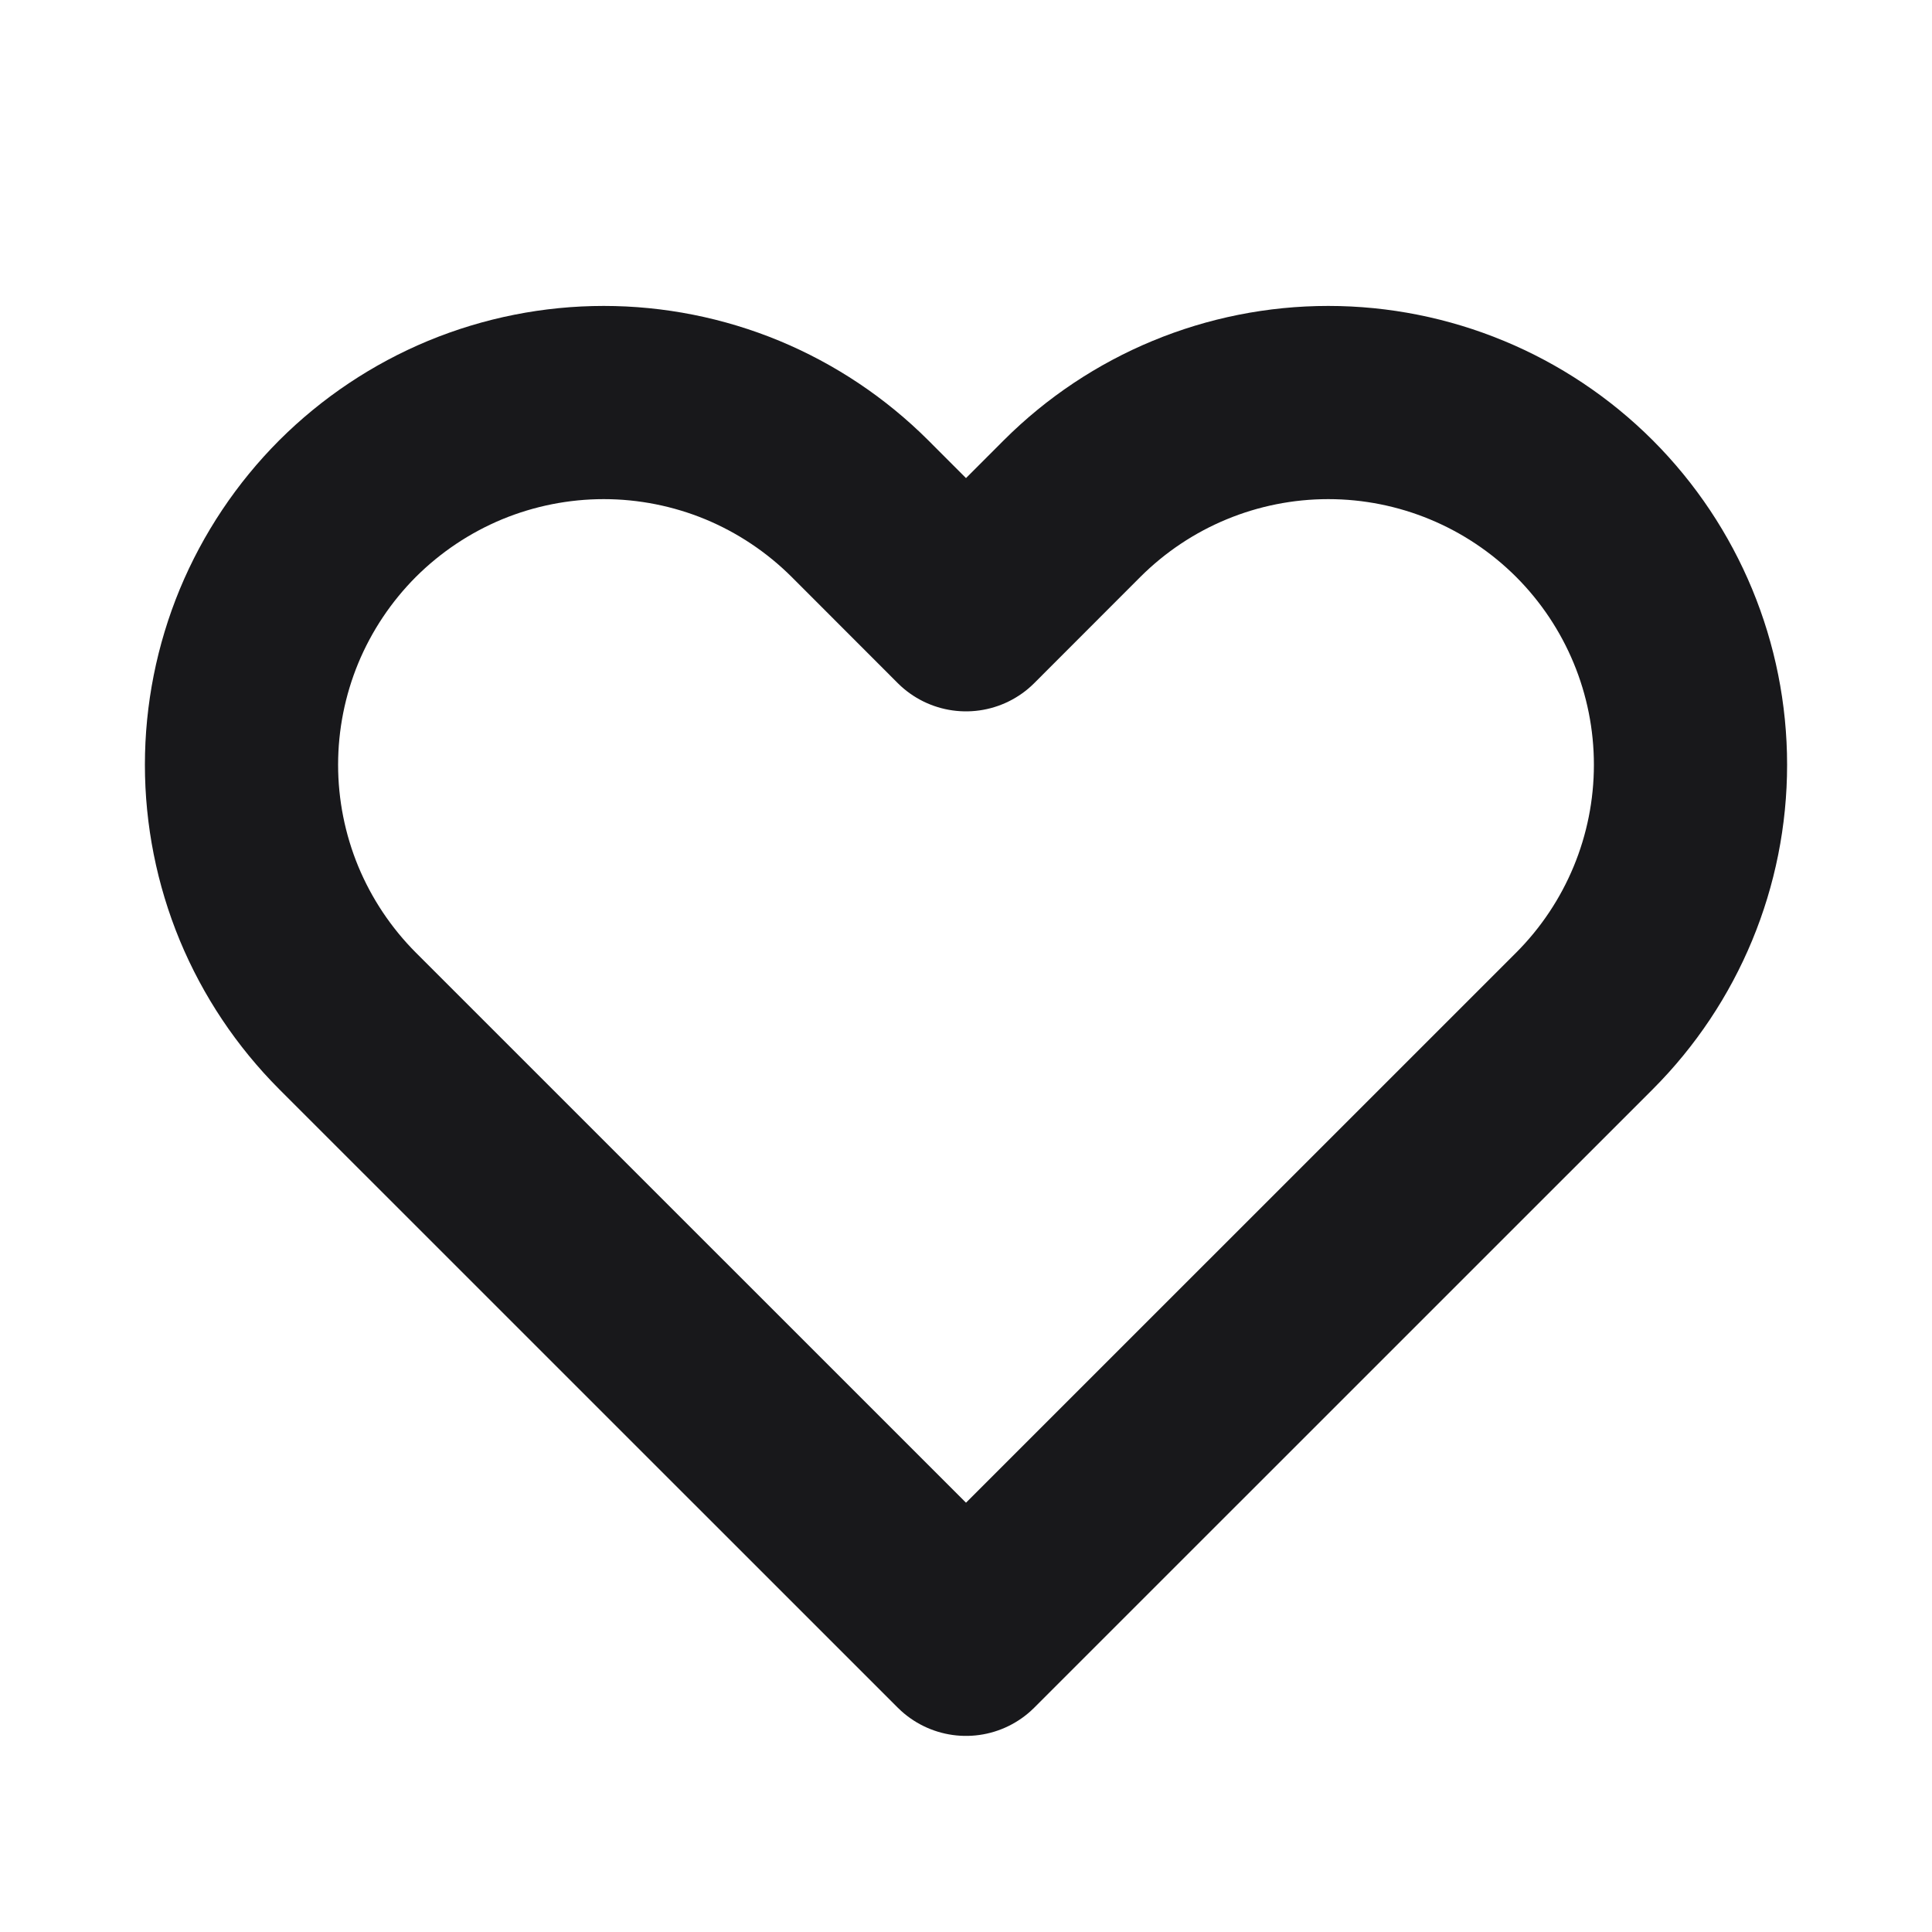
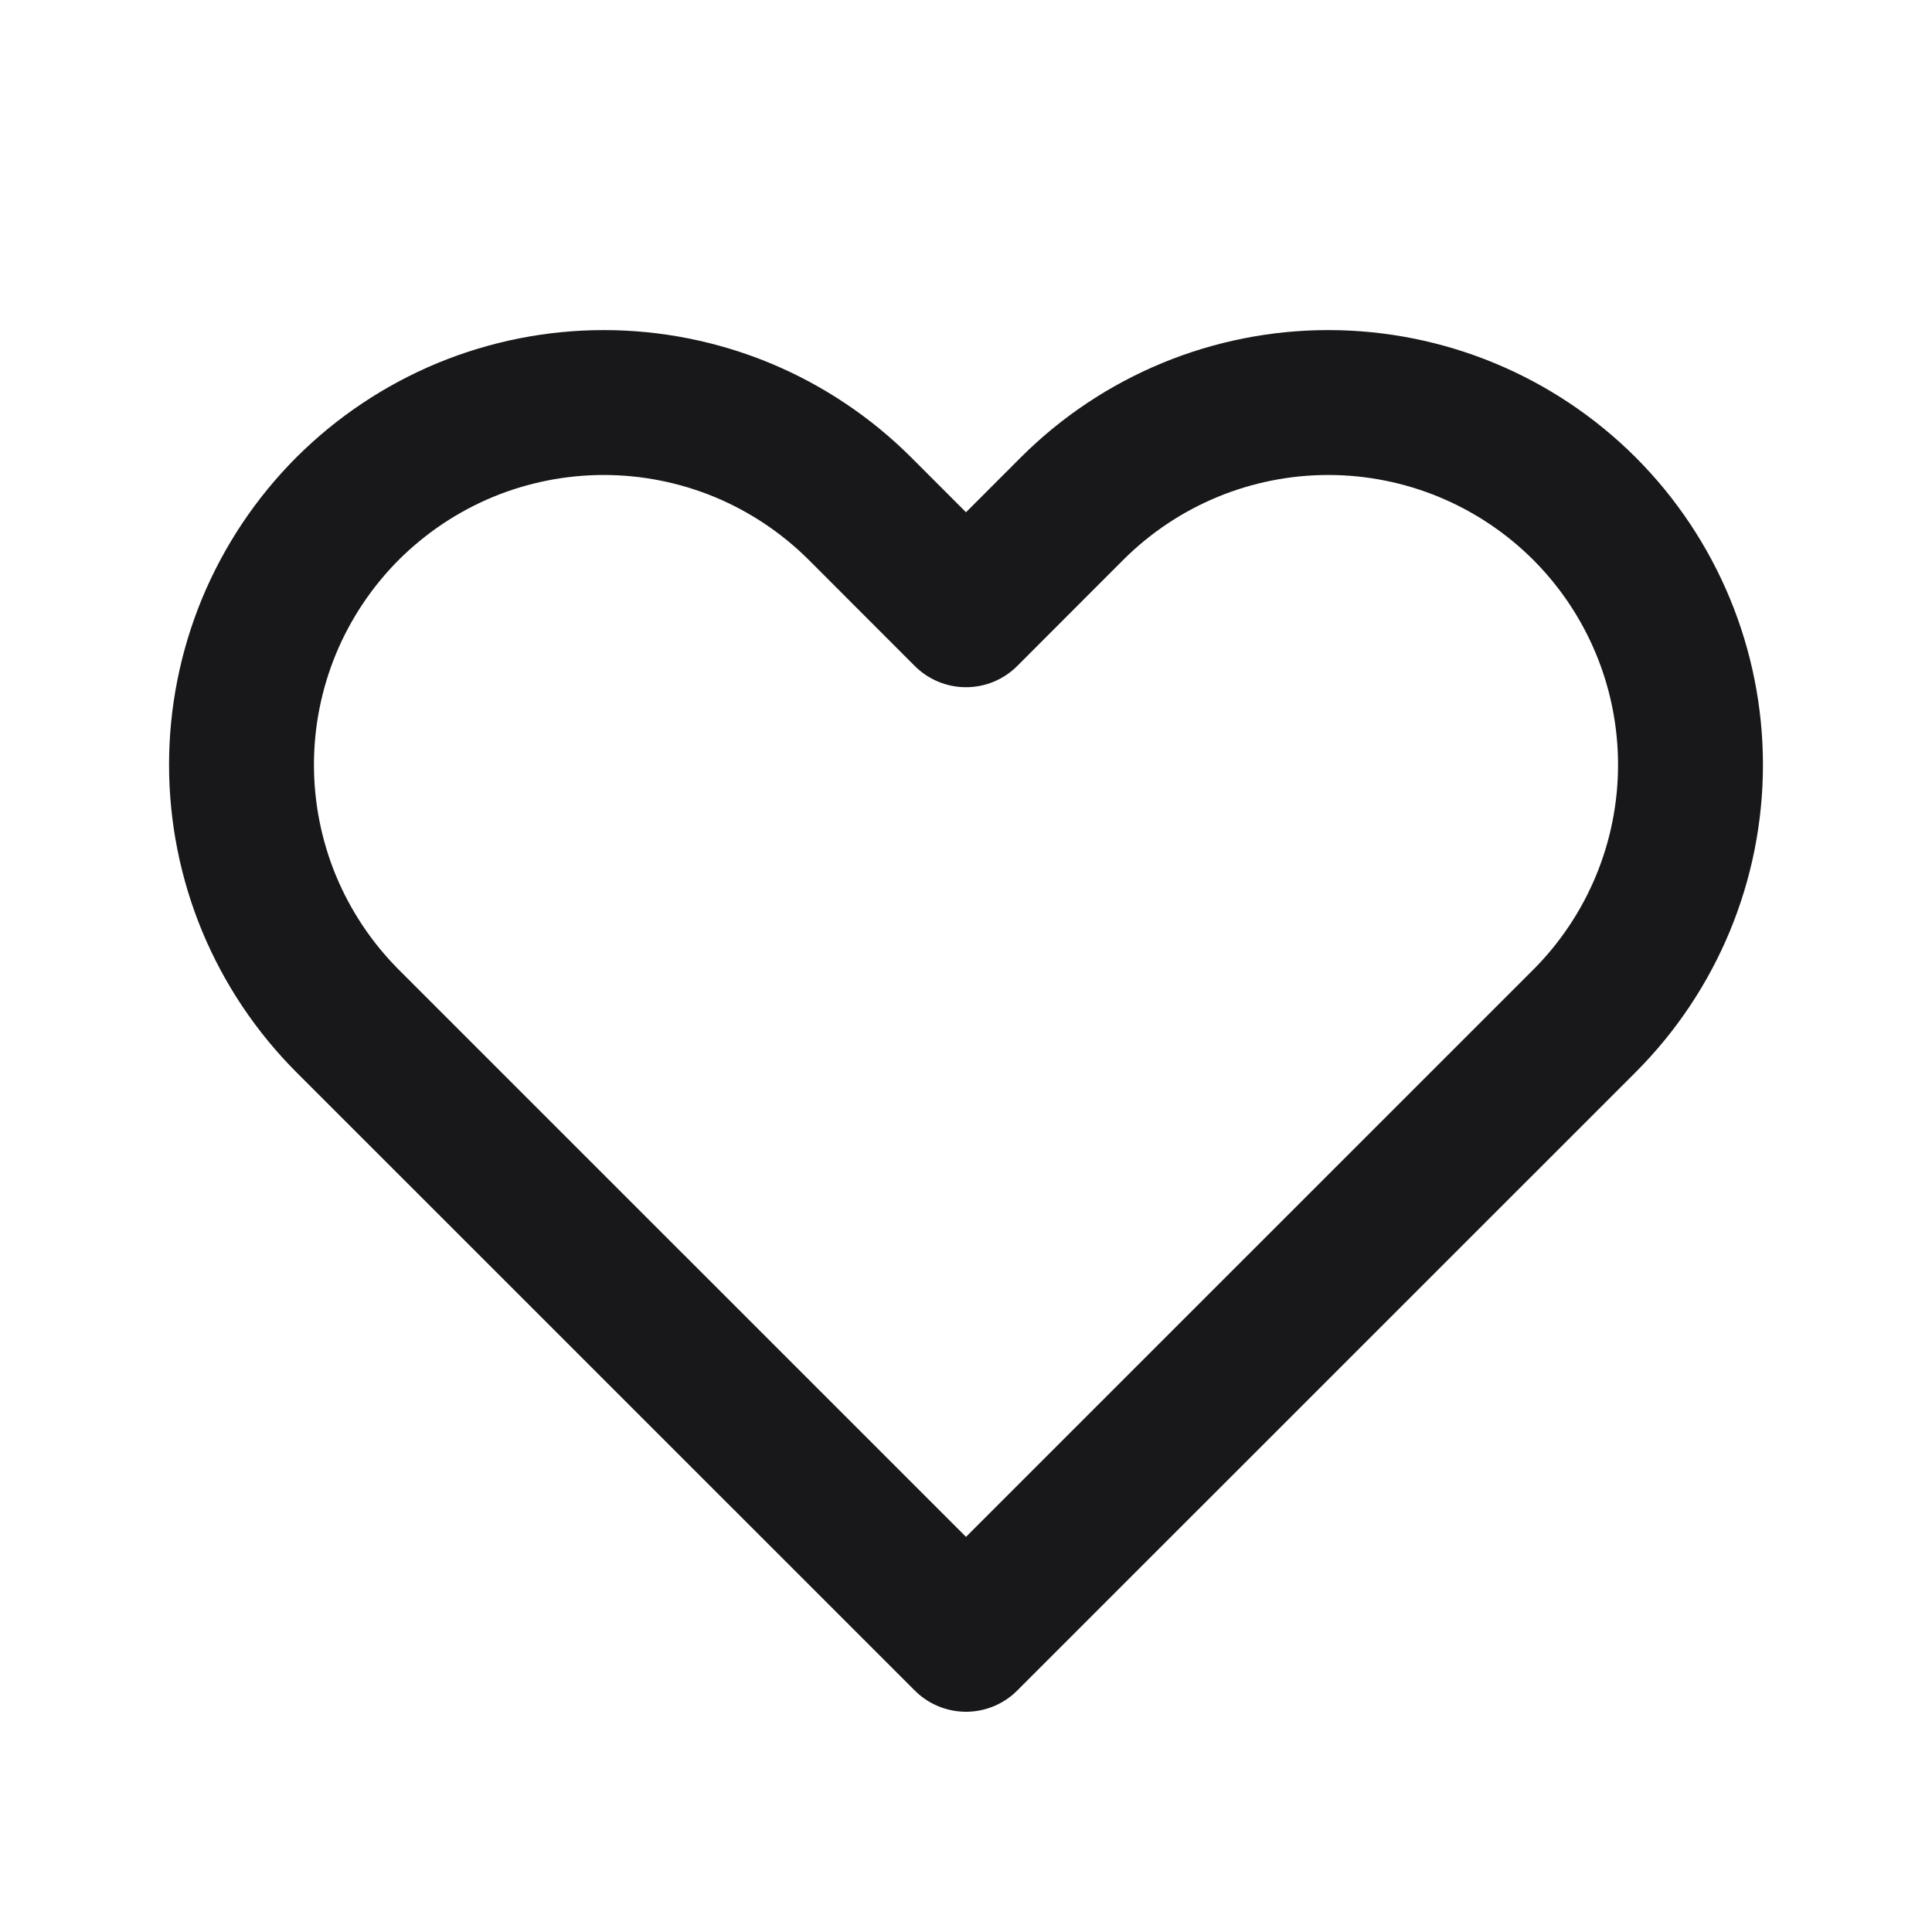
<svg xmlns="http://www.w3.org/2000/svg" width="20" height="20" viewBox="0 0 20 20" fill="none">
-   <path d="M2.785 6.482C2.974 6.027 3.25 5.614 3.598 5.265C3.947 4.917 4.36 4.641 4.815 4.452C5.27 4.264 5.758 4.167 6.25 4.167C6.742 4.167 7.23 4.264 7.685 4.452C8.14 4.641 8.553 4.917 8.902 5.265L10 6.364L11.098 5.265C11.802 4.562 12.755 4.167 13.75 4.167C14.745 4.167 15.698 4.562 16.402 5.265C17.105 5.969 17.5 6.922 17.5 7.917C17.5 8.912 17.105 9.865 16.402 10.569L10 16.97L3.598 10.569C3.25 10.22 2.974 9.807 2.785 9.352C2.597 8.897 2.5 8.409 2.5 7.917C2.5 7.425 2.597 6.937 2.785 6.482Z" stroke="#18181B" stroke-width="2" stroke-linecap="round" stroke-linejoin="round" />
+   <path d="M2.785 6.482C2.974 6.027 3.25 5.614 3.598 5.265C3.947 4.917 4.36 4.641 4.815 4.452C5.27 4.264 5.758 4.167 6.25 4.167C6.742 4.167 7.23 4.264 7.685 4.452C8.14 4.641 8.553 4.917 8.902 5.265L10 6.364L11.098 5.265C11.802 4.562 12.755 4.167 13.75 4.167C14.745 4.167 15.698 4.562 16.402 5.265C17.105 5.969 17.5 6.922 17.5 7.917C17.5 8.912 17.105 9.865 16.402 10.569L10 16.97L3.598 10.569C3.25 10.22 2.974 9.807 2.785 9.352C2.597 8.897 2.5 8.409 2.5 7.917C2.5 7.425 2.597 6.937 2.785 6.482Z" stroke="#18181B" stroke-width="1.5" stroke-linecap="round" stroke-linejoin="round" />
</svg>
